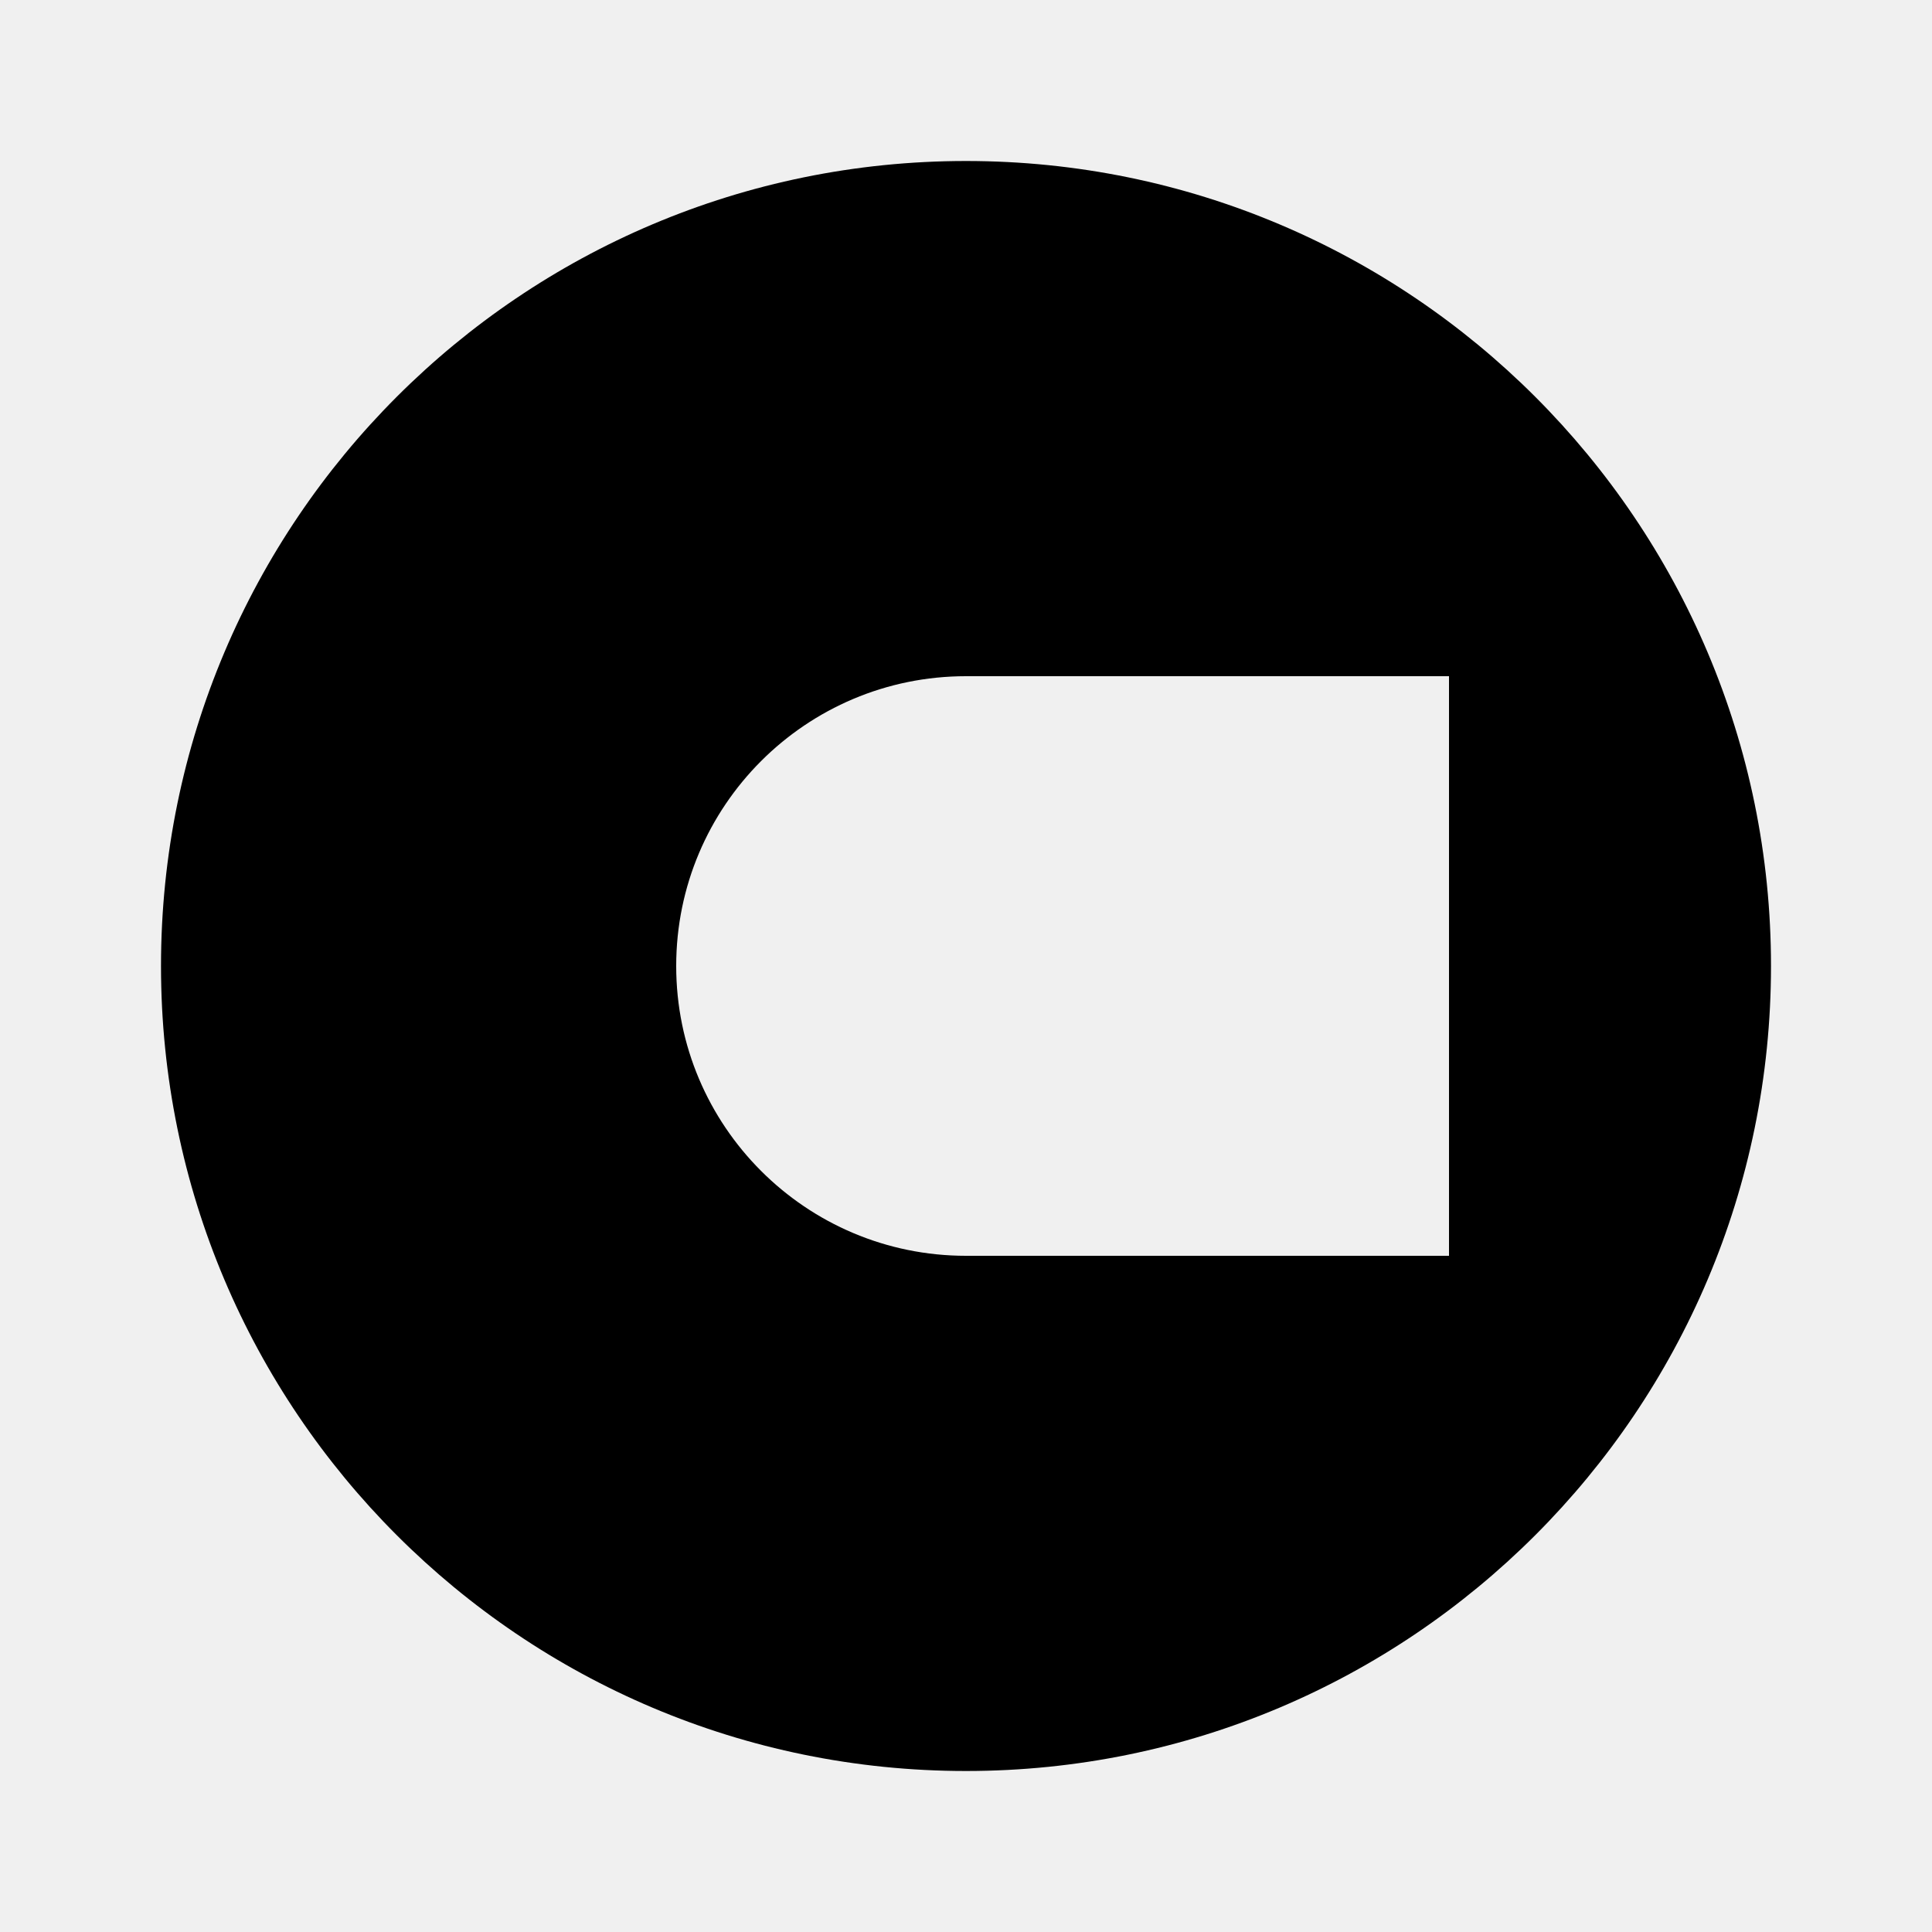
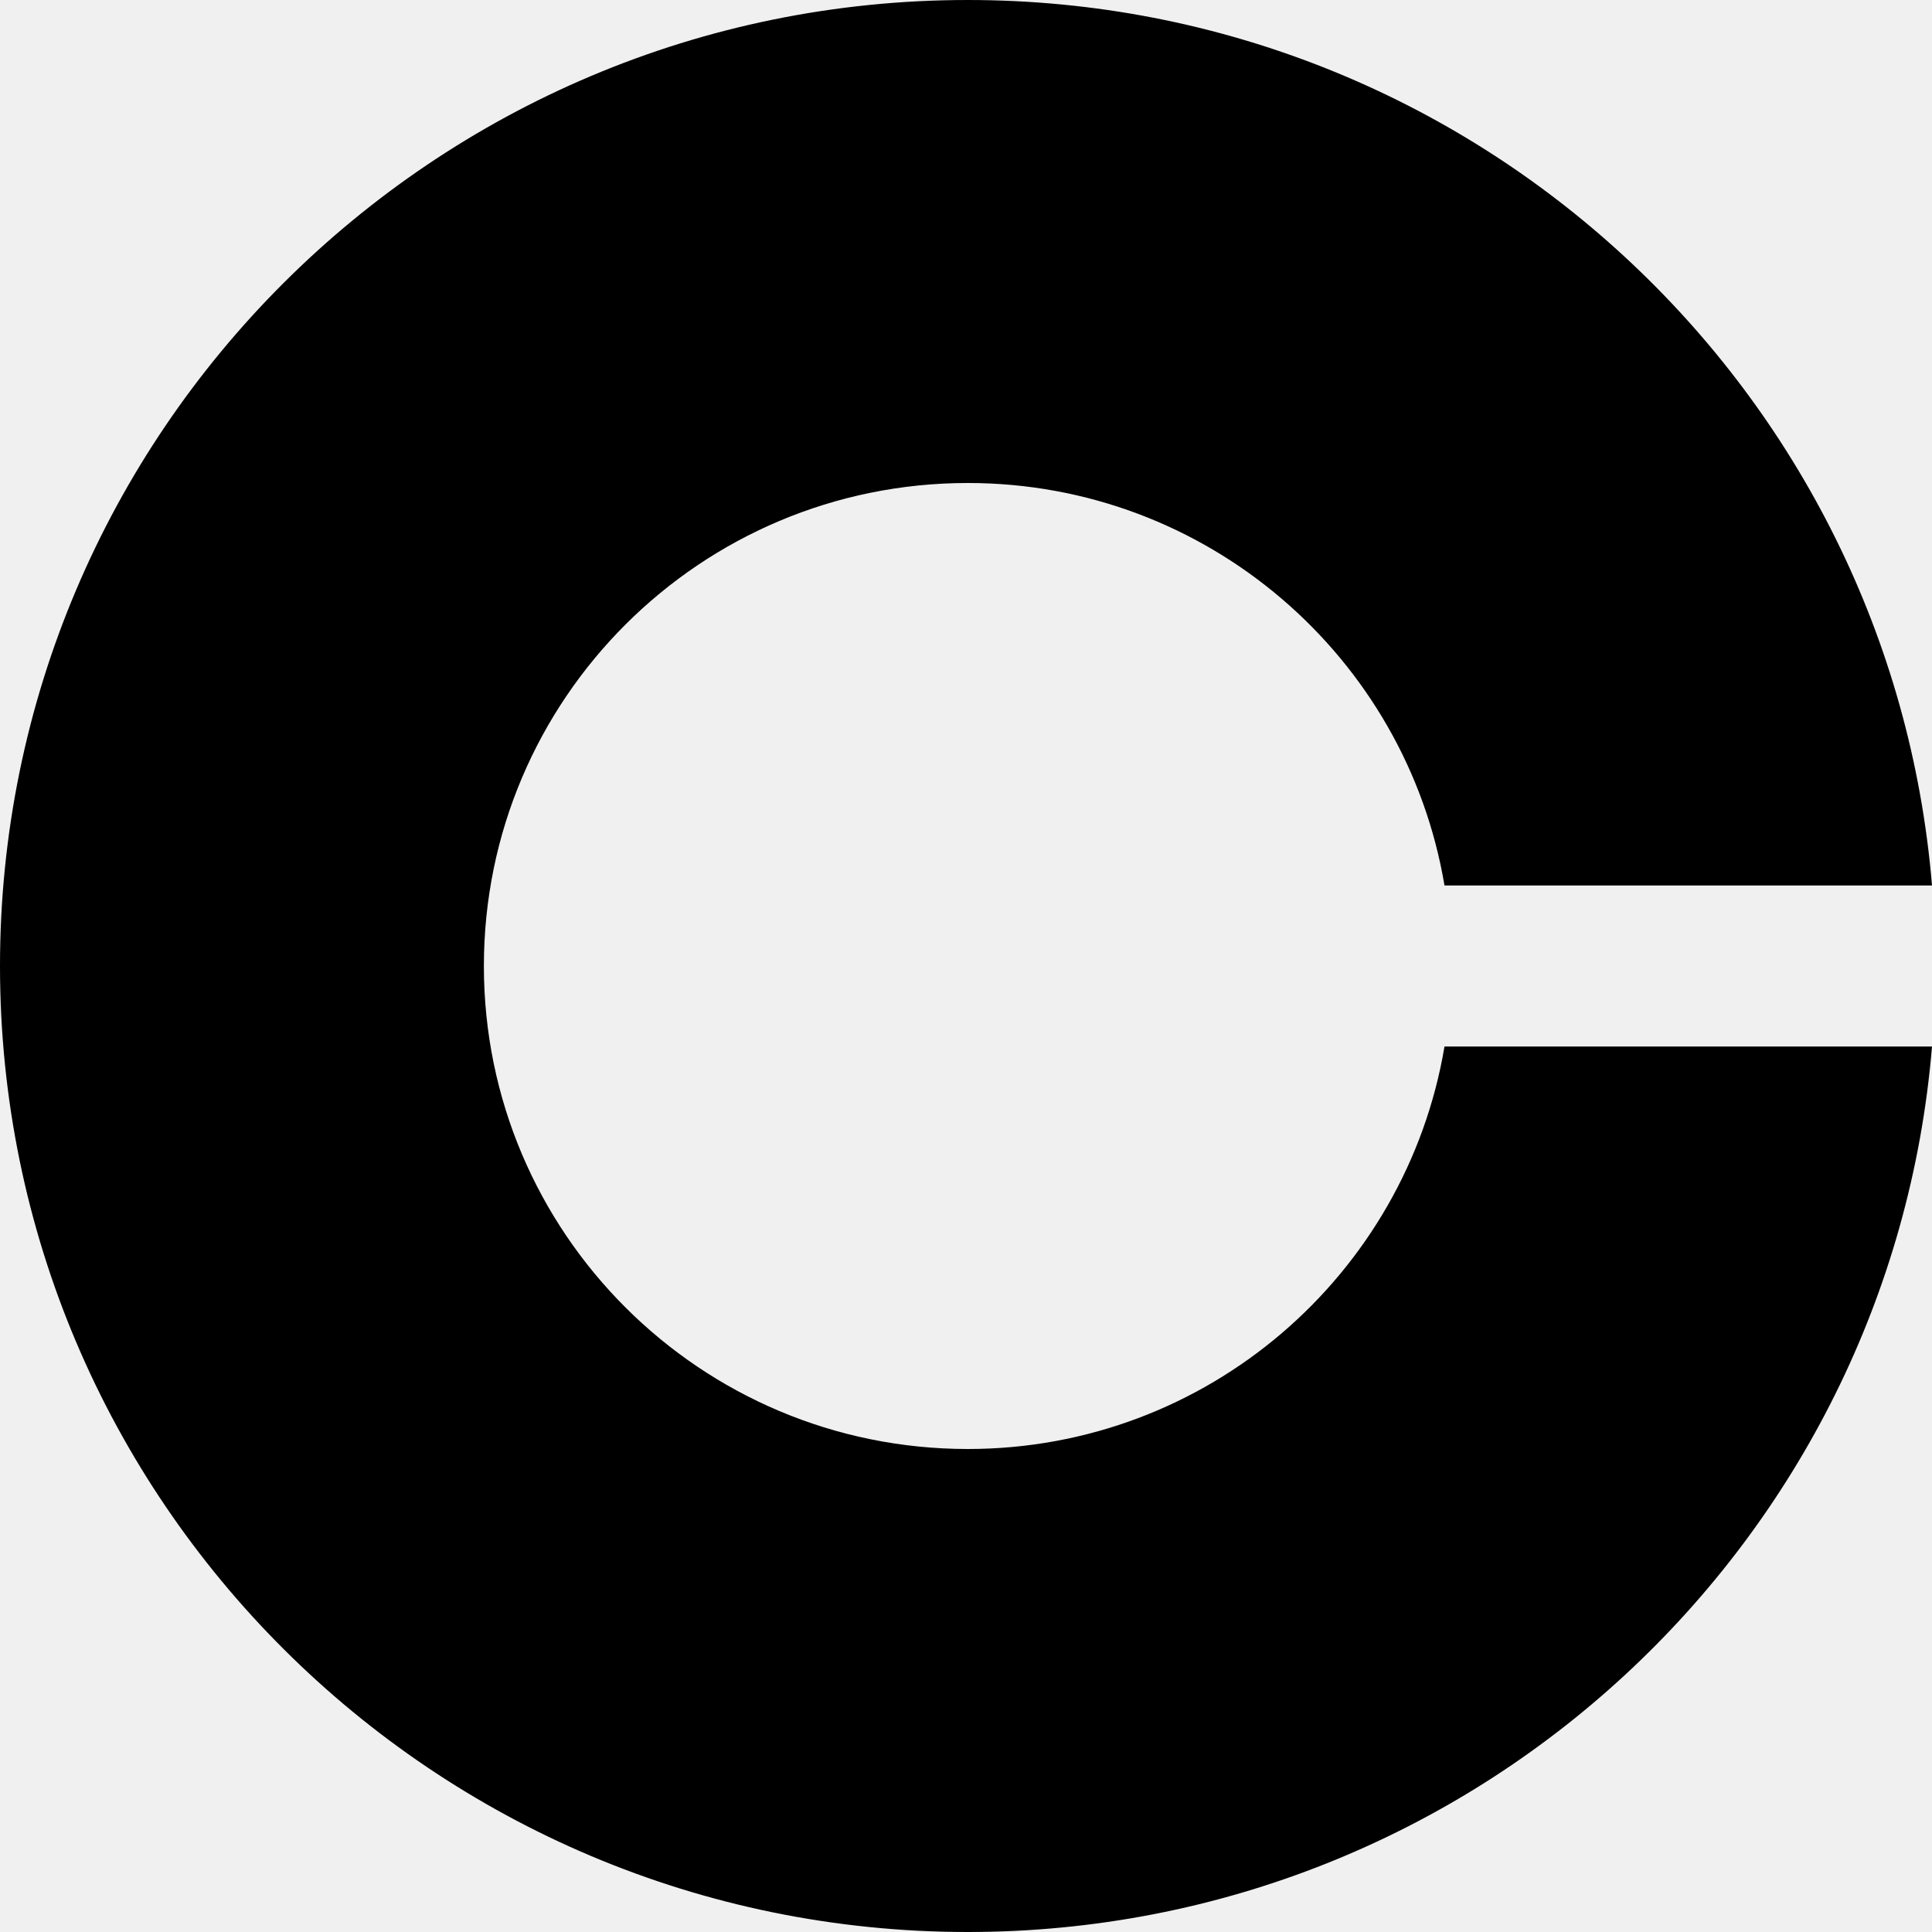
- <svg xmlns="http://www.w3.org/2000/svg" viewBox="0 0 24 24" fill="none">
-   <mask id="coinbase-c">
-     <rect width="24" height="24" fill="white" />
-     <circle cx="12" cy="12" r="3.6" fill="black" />
-     <rect x="12" y="8.4" width="6" height="7.2" fill="black" />
-   </mask>
-   <circle cx="12" cy="12" r="10" fill="currentColor" mask="url(#coinbase-c)" />
+ <svg xmlns="http://www.w3.org/2000/svg" viewBox="0 0 24 24">
+   <path fill="currentColor" d="M12.023 18C8.701 18 6.011 15.315 6.011 12C6.011 8.685 8.701 6 12.023 6C14.998 6 17.468 8.165 17.944 11H24C23.489 4.84 18.324 0 12.023 0C5.385 0 0 5.375 0 12C0 18.625 5.385 24 12.023 24C18.324 24 23.489 19.16 24 13H17.944C17.468 15.835 14.998 18 12.023 18Z" />
</svg>
